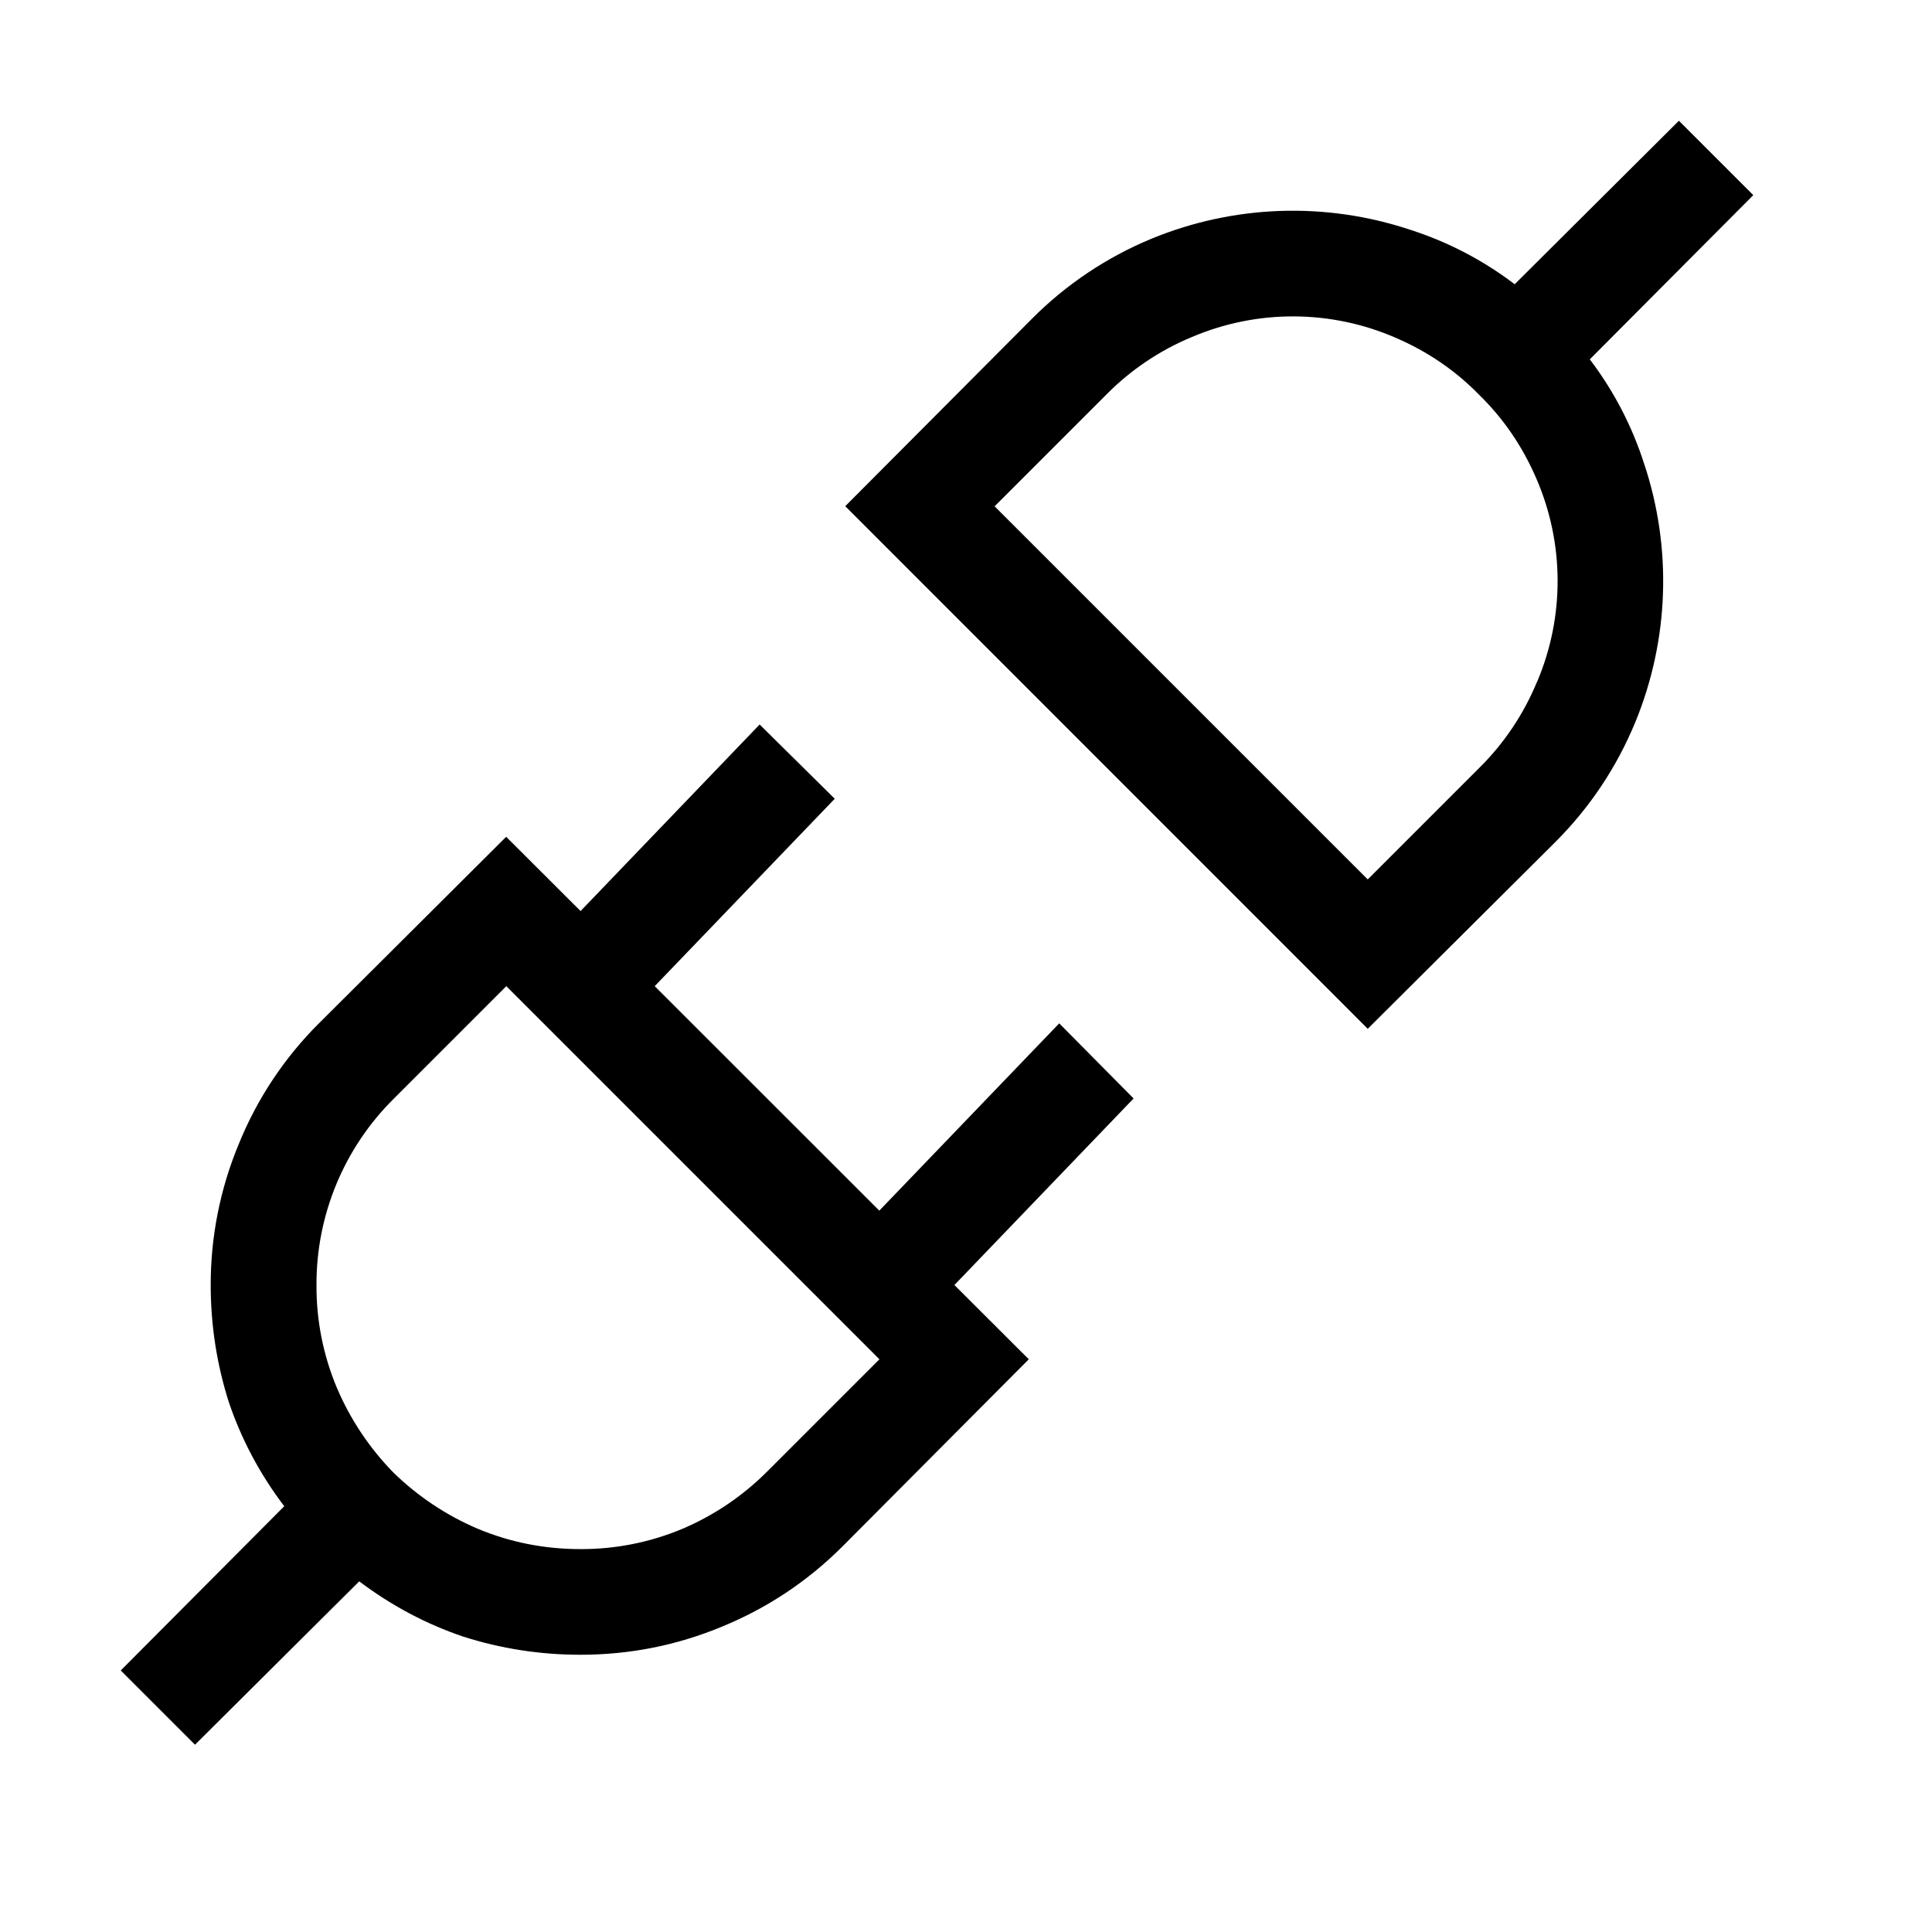
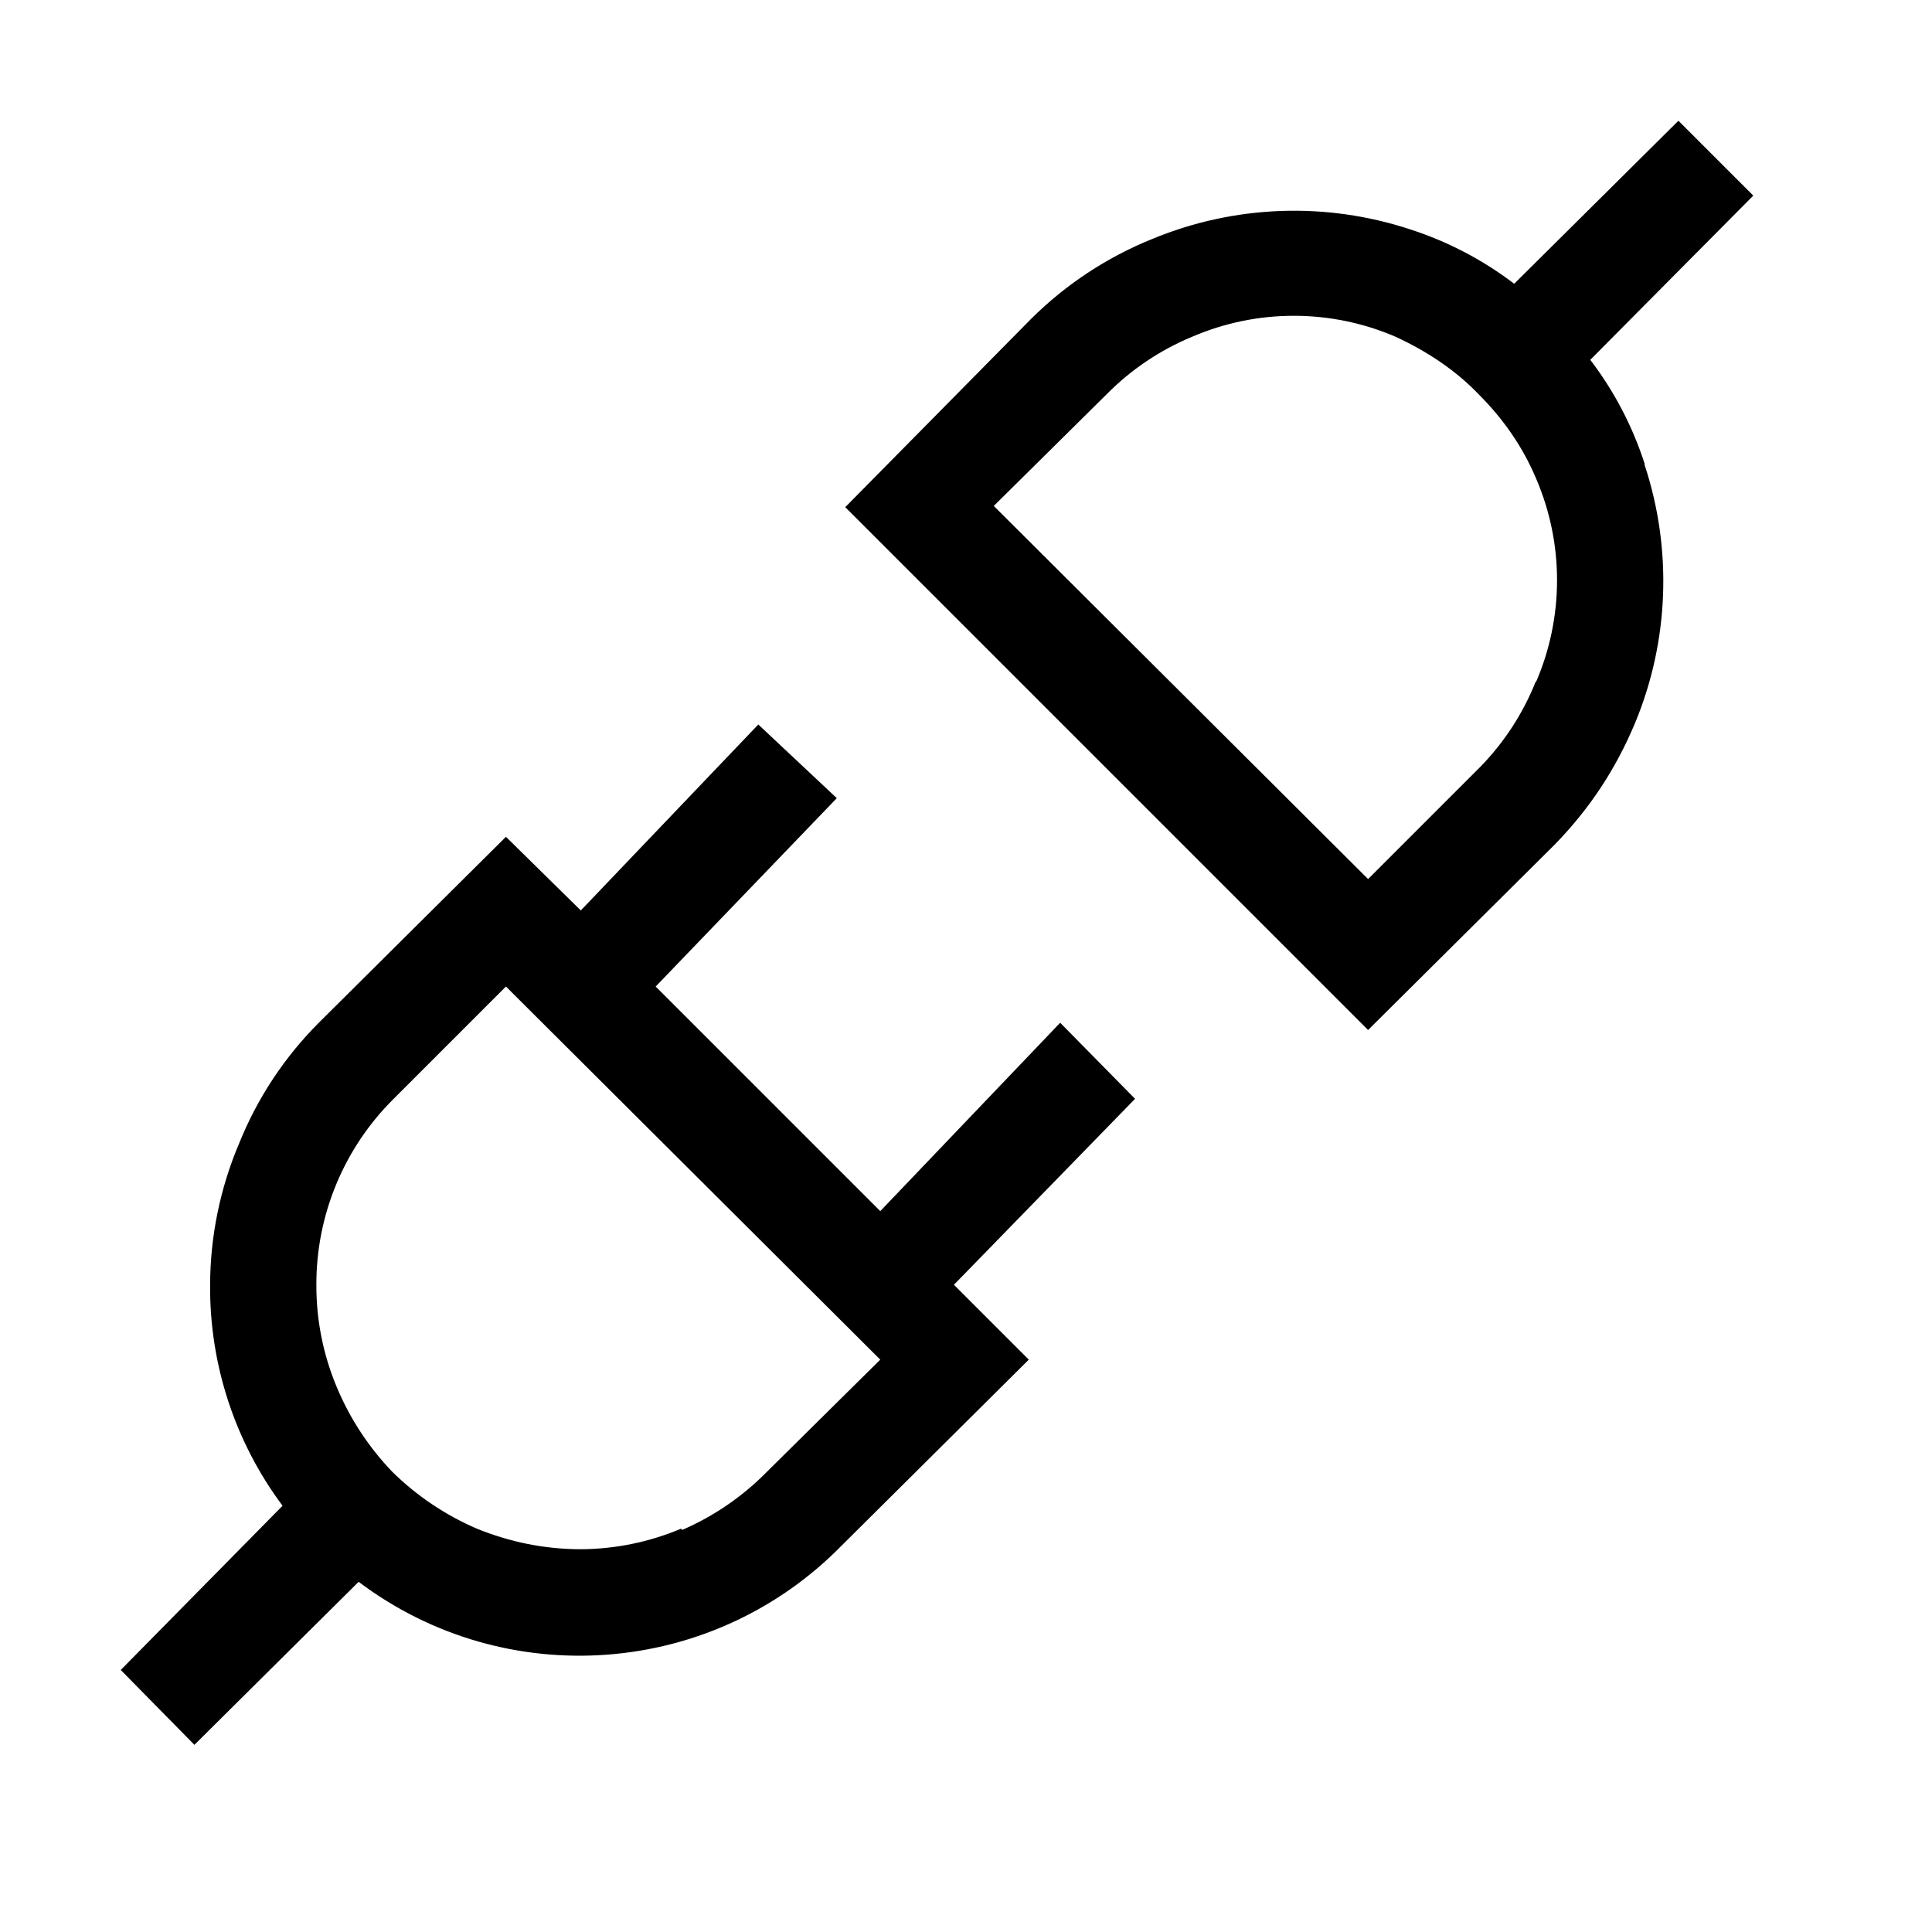
- <svg xmlns="http://www.w3.org/2000/svg" width="80px" height="80px" viewBox="0 0 16 16" fill="currentColor">
-   <path fill-rule="evenodd" clip-rule="evenodd" d="M13.617 3.844a2.87 2.87 0 0 0-.451-.868l1.354-1.36L13.904 1l-1.36 1.354a2.877 2.877 0 0 0-.868-.452 3.073 3.073 0 0 0-2.14.075 3.03 3.03 0 0 0-.991.664L7 4.192l4.327 4.328 1.552-1.545c.287-.287.508-.618.663-.992a3.074 3.074 0 0 0 .075-2.14zm-.889 1.804a2.15 2.15 0 0 1-.471.705l-.93.93-3.09-3.09.93-.93a2.15 2.15 0 0 1 .704-.472 2.134 2.134 0 0 1 1.689.007c.264.114.494.271.69.472.2.195.358.426.472.69a2.134 2.134 0 0 1 .007 1.688zm-4.824 4.994l1.484-1.545-.616-.622-1.49 1.551-1.86-1.859 1.491-1.552L6.291 6 4.808 7.545l-.616-.615-1.551 1.545a3 3 0 0 0-.663.998 3.023 3.023 0 0 0-.233 1.169c0 .332.05.656.15.97.105.31.258.597.459.862L1 13.834l.615.615 1.36-1.353c.265.2.552.353.862.458.314.1.638.15.97.15.406 0 .796-.077 1.17-.232.378-.155.71-.376.998-.663l1.545-1.552-.616-.615zm-2.262 2.023a2.16 2.16 0 0 1-.834.164c-.301 0-.586-.057-.855-.17a2.278 2.278 0 0 1-.697-.466 2.28 2.28 0 0 1-.465-.697 2.167 2.167 0 0 1-.17-.854 2.16 2.16 0 0 1 .642-1.545l.93-.93 3.09 3.09-.93.93a2.22 2.22 0 0 1-.711.478z" />
+ <svg xmlns="http://www.w3.org/2000/svg" width="80" height="80" viewBox="0 0 16 16" fill="currentColor">
+   <path fill-rule="evenodd" clip-rule="evenodd" d="M13.62 3.84a2.87 2.87 0 0 0-.45-.86l1.35-1.36L13.9 1l-1.36 1.35a2.88 2.88 0 0 0-.86-.45 3.07 3.07 0 0 0-2.14.08 3.03 3.03 0 0 0-1 .66L7 4.2l4.33 4.33 1.55-1.54c.29-.3.5-.62.66-1a3.07 3.07 0 0 0 .08-2.14zm-.9 1.8a2.15 2.15 0 0 1-.46.71l-.93.93-3.1-3.09.94-.93a2.15 2.15 0 0 1 .7-.47 2.13 2.13 0 0 1 1.69 0c.26.12.5.28.69.48.2.2.36.43.47.69a2.13 2.13 0 0 1 0 1.69zm-4.82 5L9.4 9.1l-.62-.63-1.49 1.56-1.86-1.86 1.5-1.56L6.28 6 4.81 7.54l-.62-.61-1.55 1.54a3 3 0 0 0-.66 1 3.02 3.02 0 0 0-.24 1.17 3.02 3.02 0 0 0 .6 1.83l-1.34 1.36.61.62 1.36-1.35a3.04 3.04 0 0 0 4-.3l1.55-1.54-.62-.62zm-2.26 2.02a2.16 2.16 0 0 1-.83.17c-.3 0-.59-.06-.86-.17a2.28 2.28 0 0 1-.7-.47 2.28 2.28 0 0 1-.46-.7 2.17 2.17 0 0 1-.17-.85 2.16 2.16 0 0 1 .64-1.54l.93-.93 3.1 3.09-.94.93a2.22 2.22 0 0 1-.7.48z" />
</svg>
